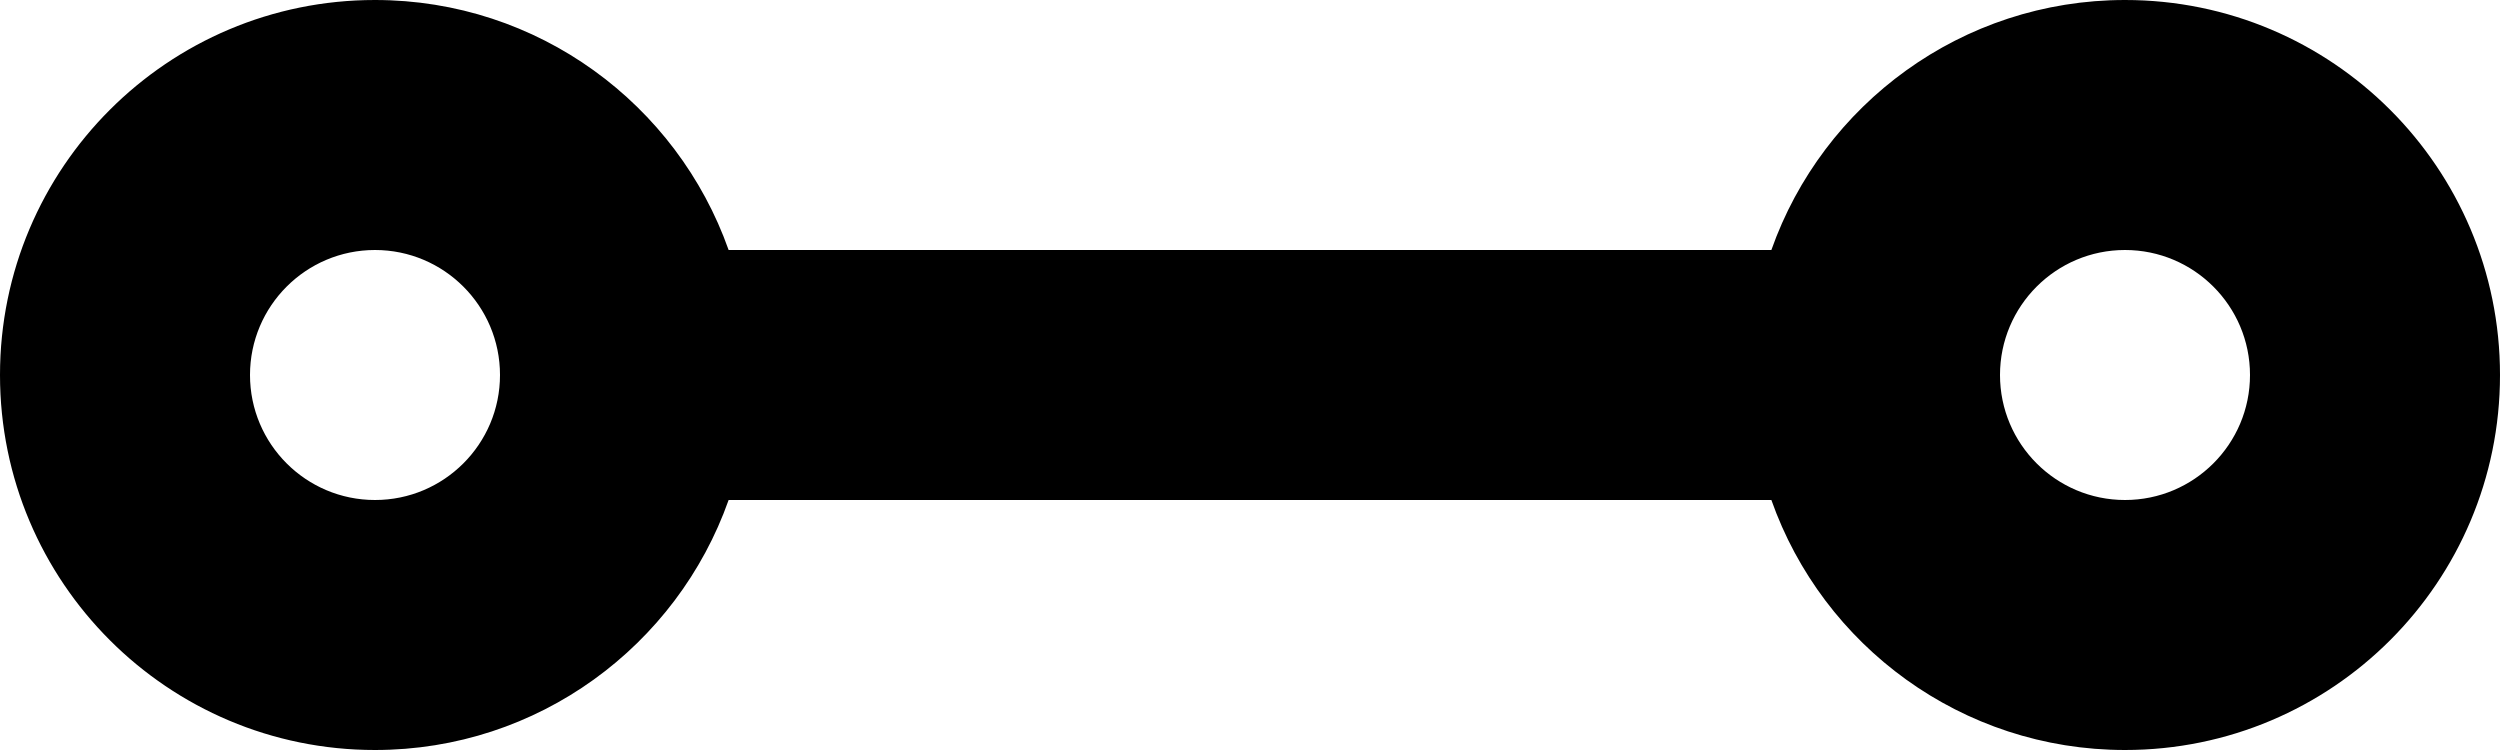
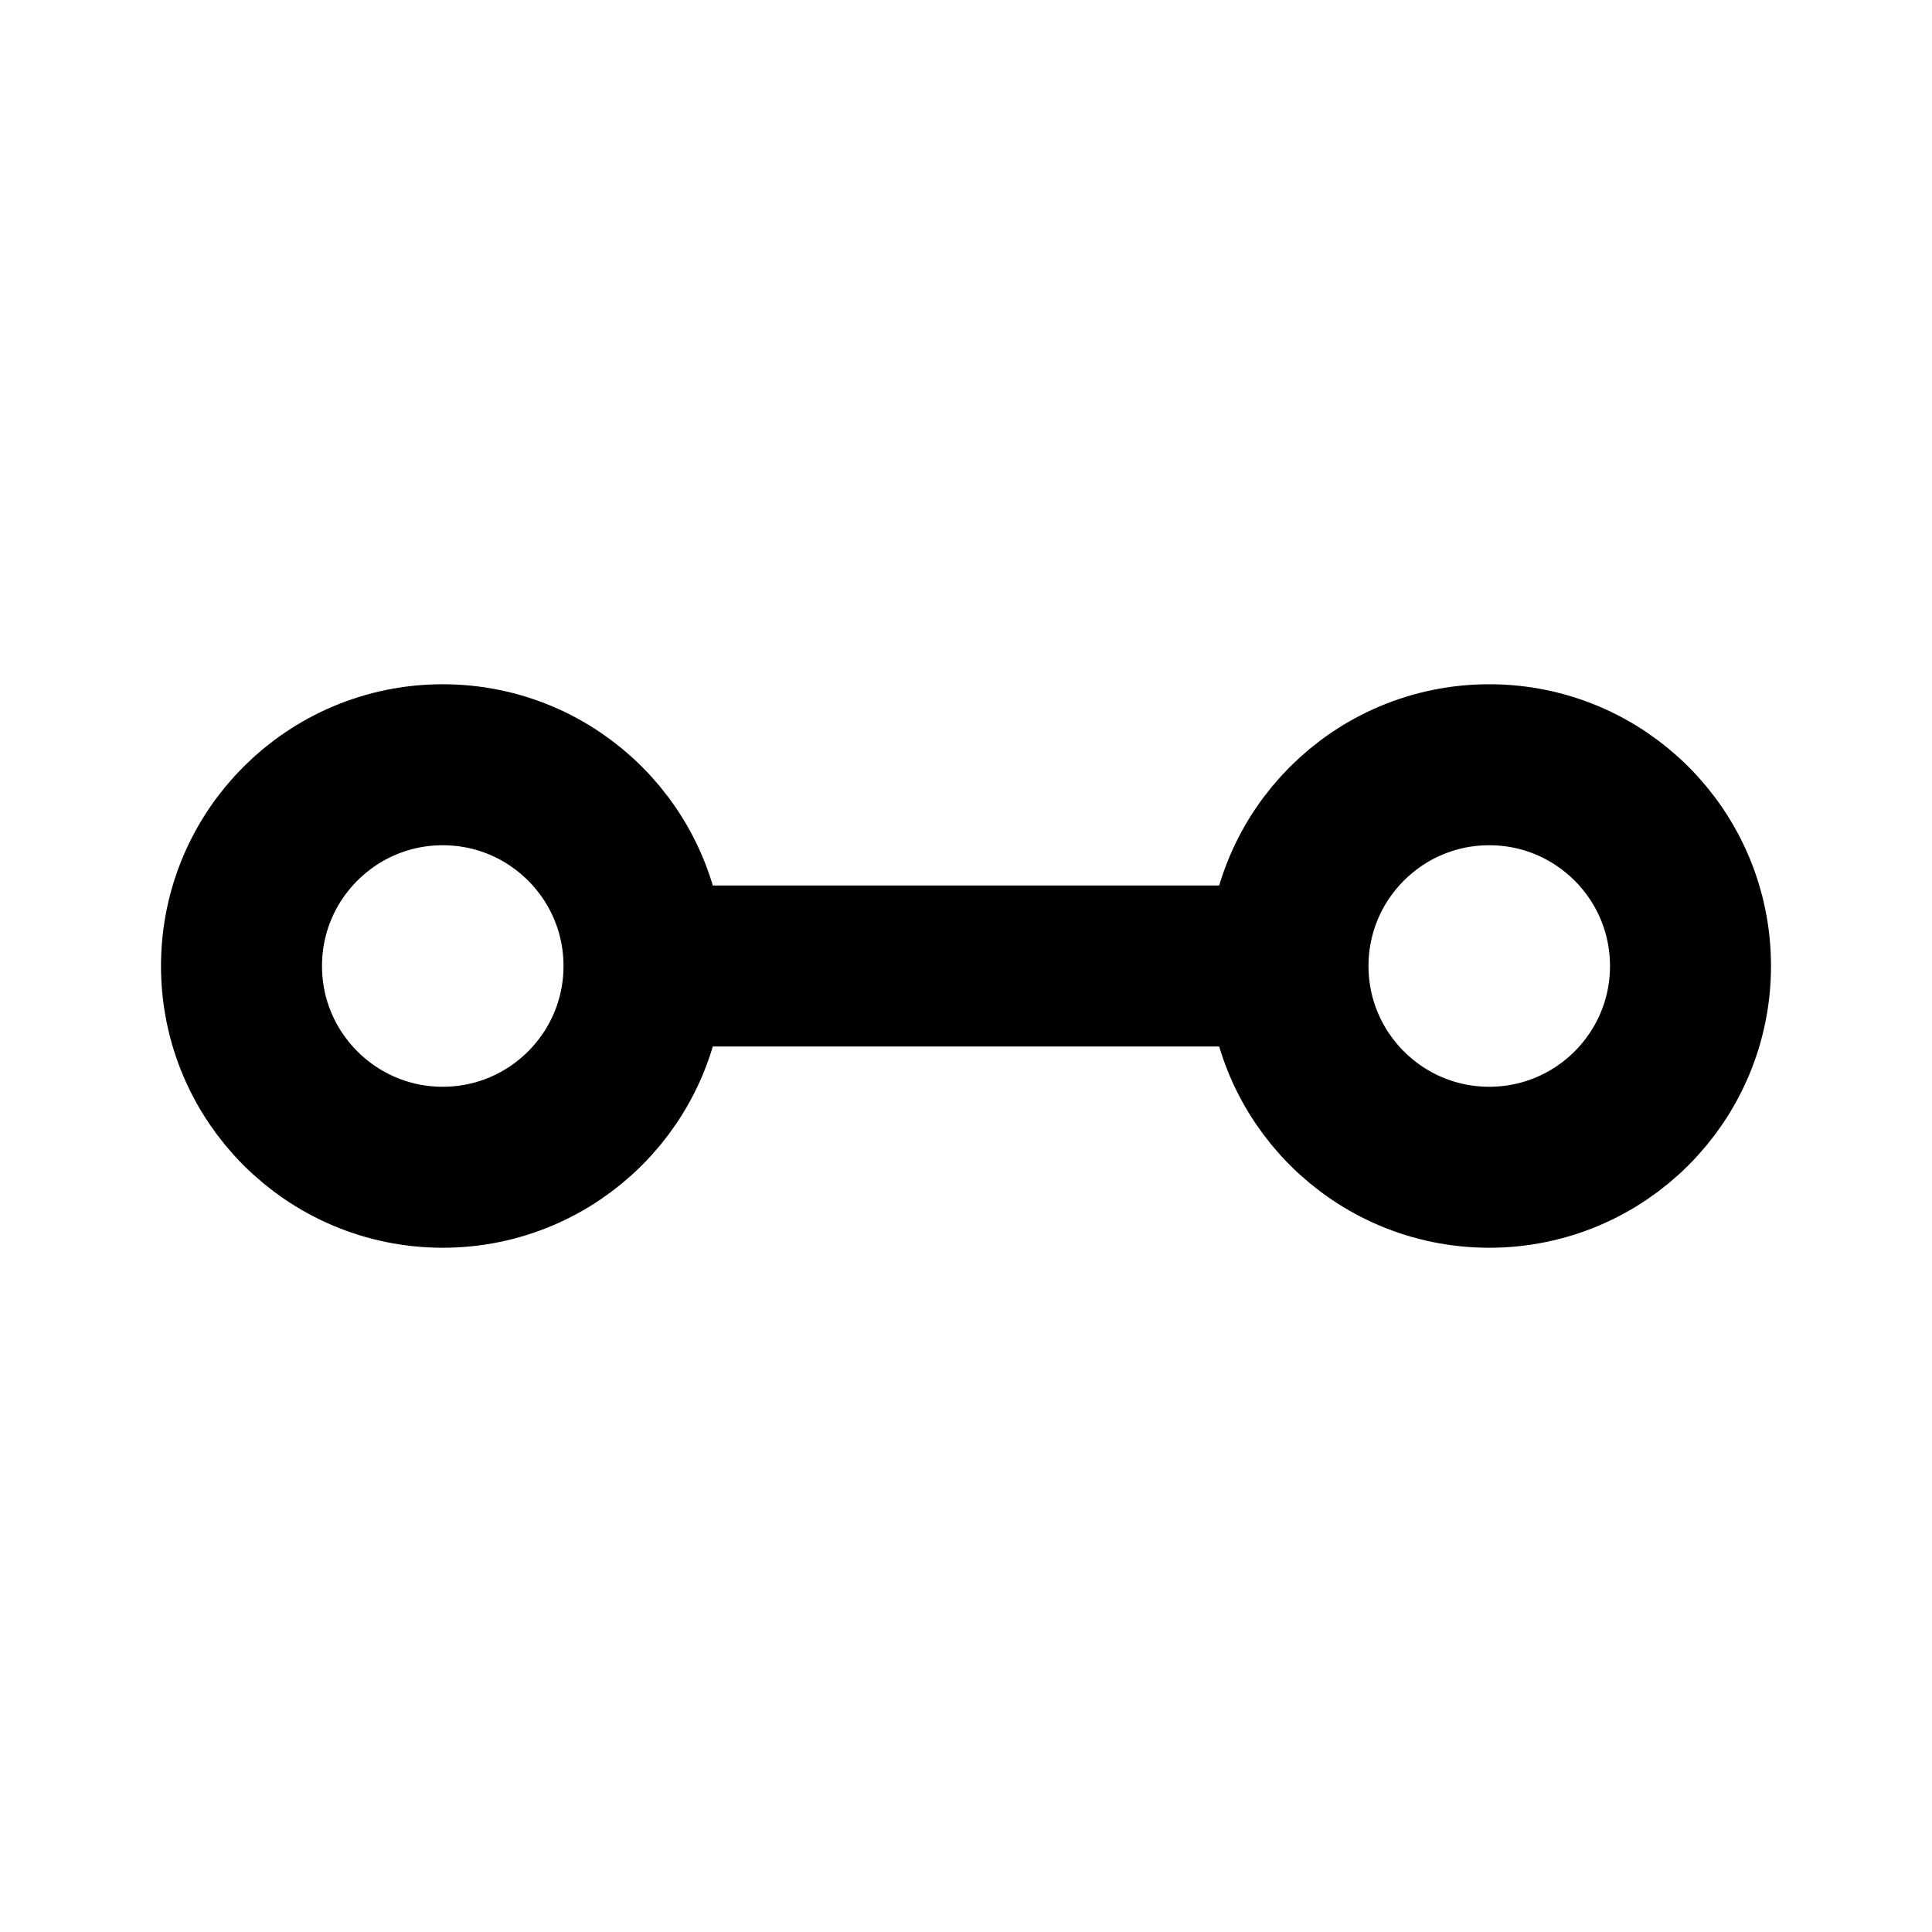
- <svg xmlns="http://www.w3.org/2000/svg" width="20" height="6" viewBox="0 0 20 6" fill="none">
-   <path fill-rule="evenodd" clip-rule="evenodd" d="M4 3C4 3.552 3.552 4 3 4C2.448 4 2 3.552 2 3C2 2.448 2.448 2 3 2C3.552 2 4 2.448 4 3ZM5.829 4C5.417 5.165 4.306 6 3 6C1.343 6 0 4.657 0 3C0 1.343 1.343 0 3 0C4.306 0 5.417 0.835 5.829 2H14.171C14.582 0.835 15.694 0 17 0C18.657 0 20 1.343 20 3C20 4.657 18.657 6 17 6C15.694 6 14.582 5.165 14.171 4H5.829ZM17 4C17.552 4 18 3.552 18 3C18 2.448 17.552 2 17 2C16.448 2 16 2.448 16 3C16 3.552 16.448 4 17 4Z" fill="currentColor" />
+ <svg xmlns="http://www.w3.org/2000/svg" width="24" height="24" viewBox="0 0 24 24" fill="none">
+   <circle cx="5.5" cy="12" r="2.5" stroke="black" stroke-width="2" />
+   <circle cx="18.5" cy="12" r="2.5" stroke="black" stroke-width="2" />
+   <path fill-rule="evenodd" clip-rule="evenodd" d="M8 11L16 11L16 13L8 13L8 11Z" fill="black" />
</svg>
